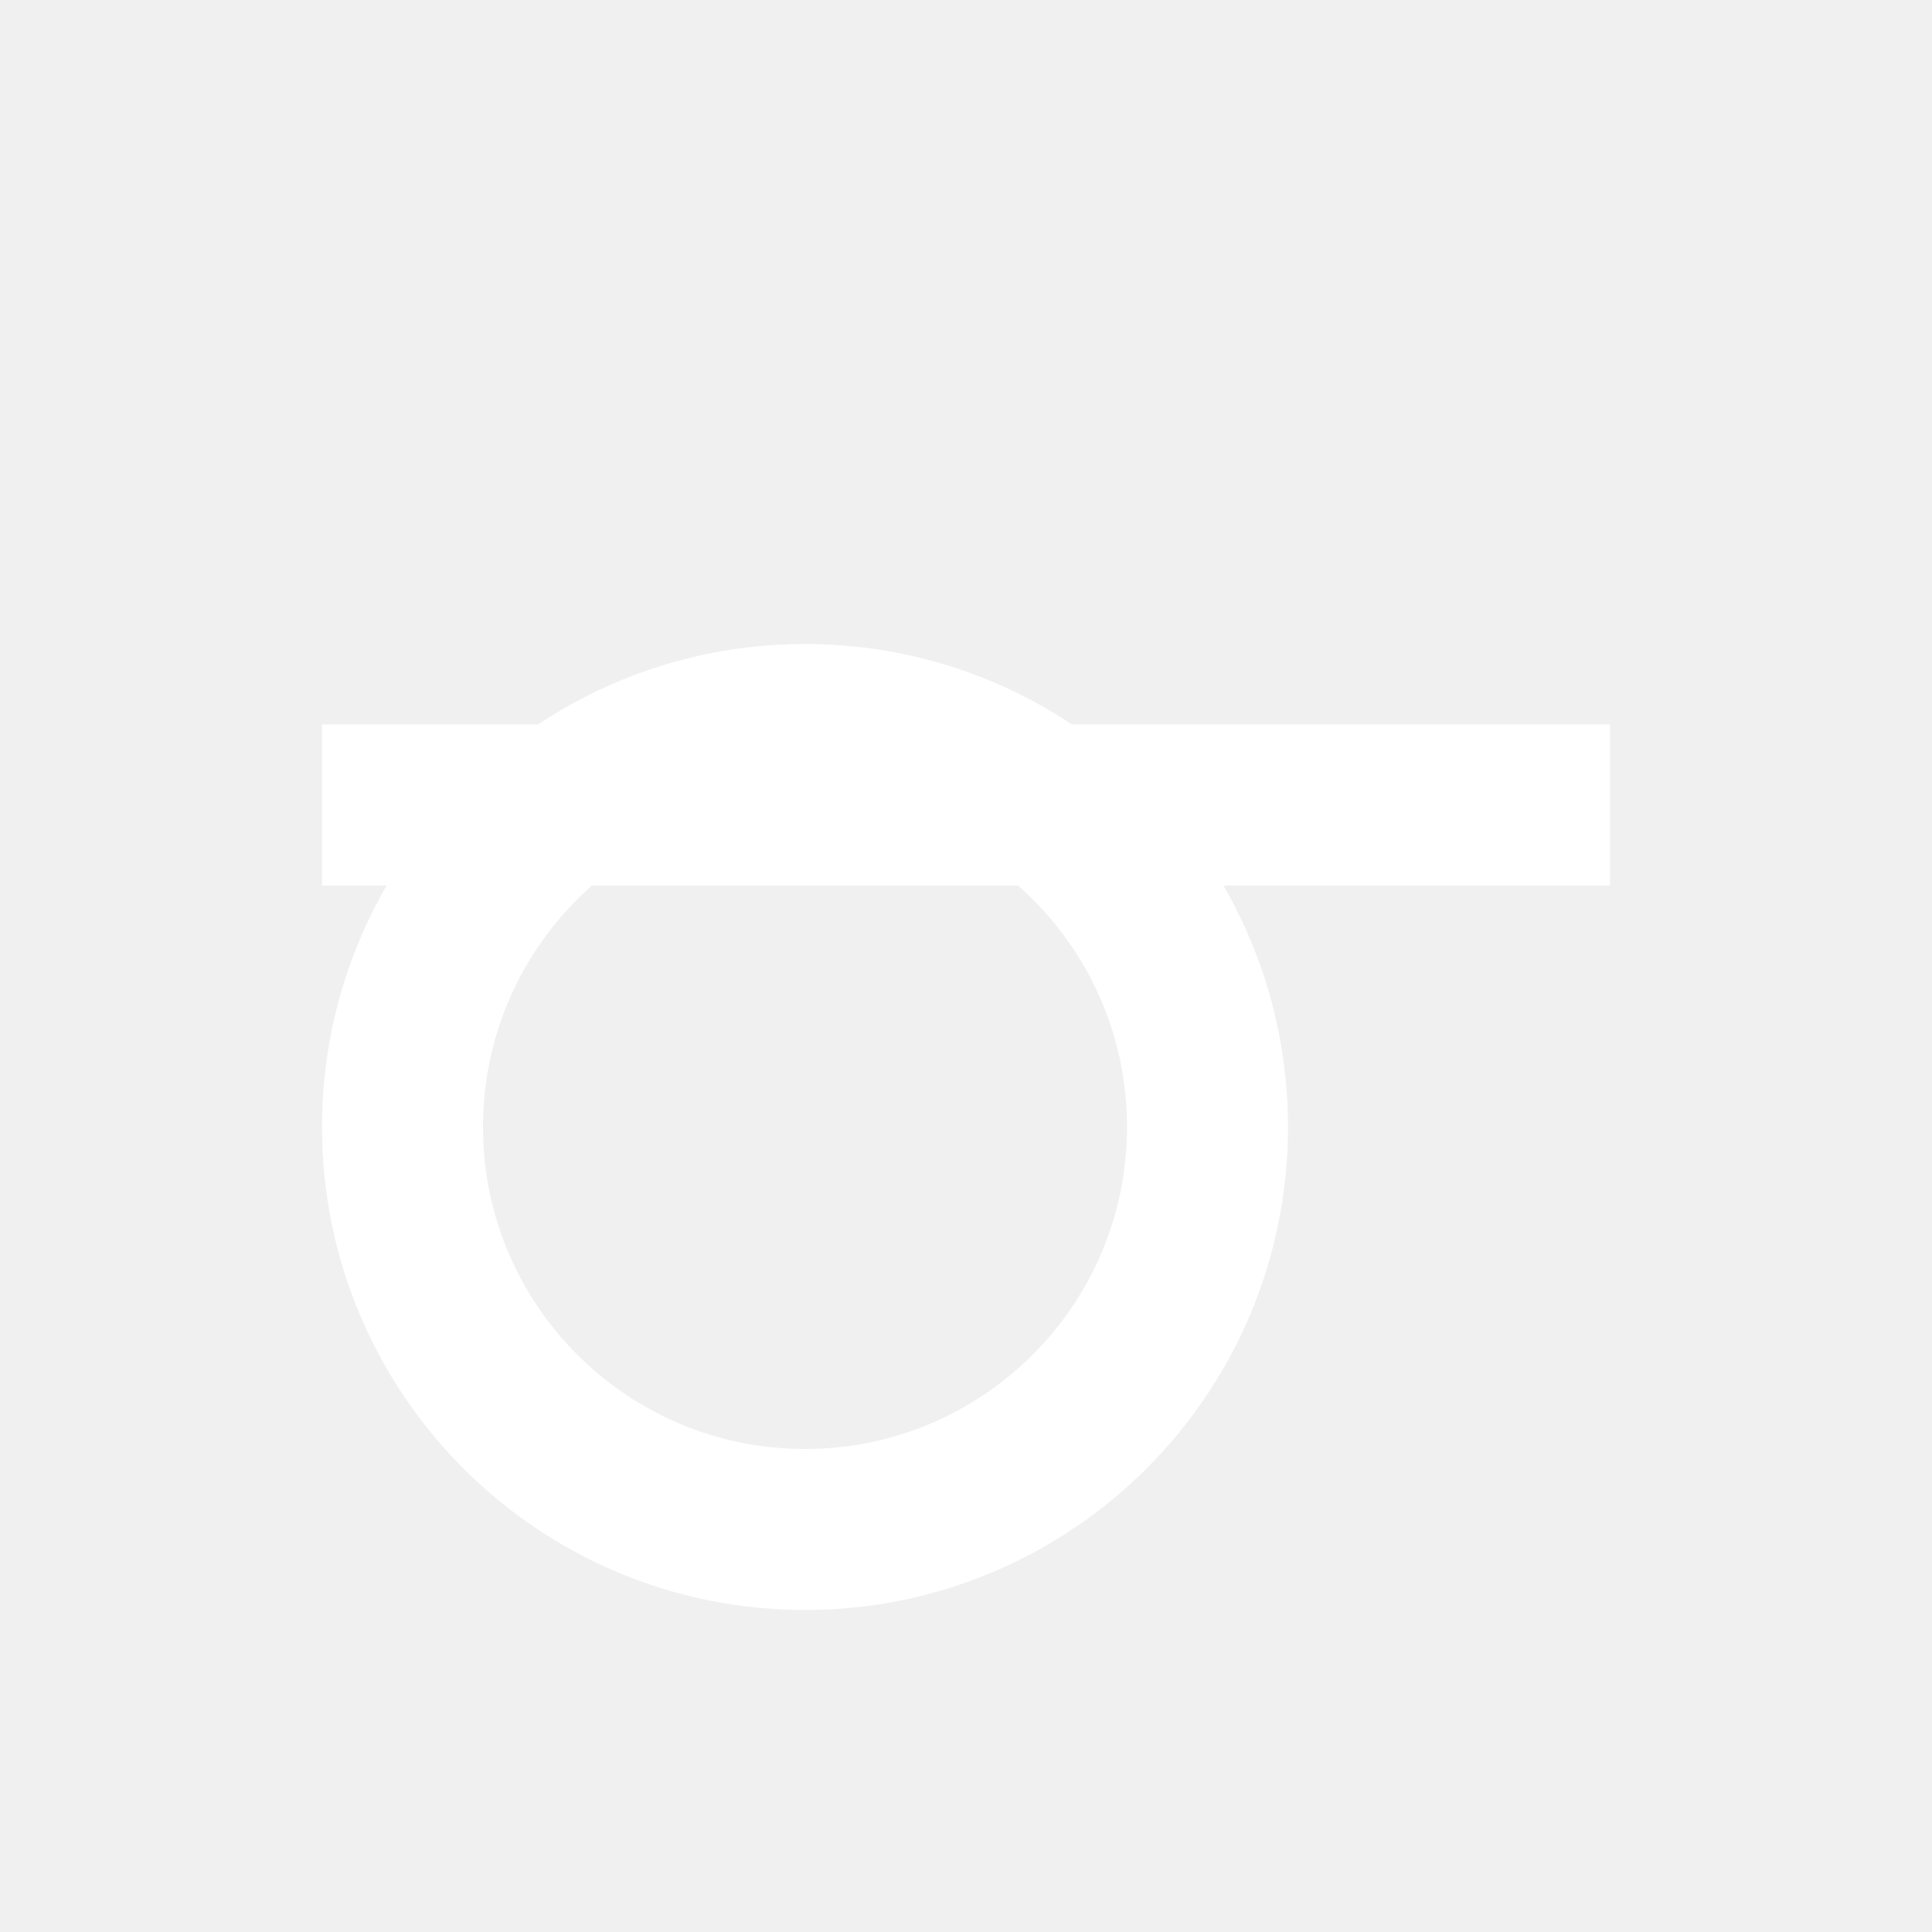
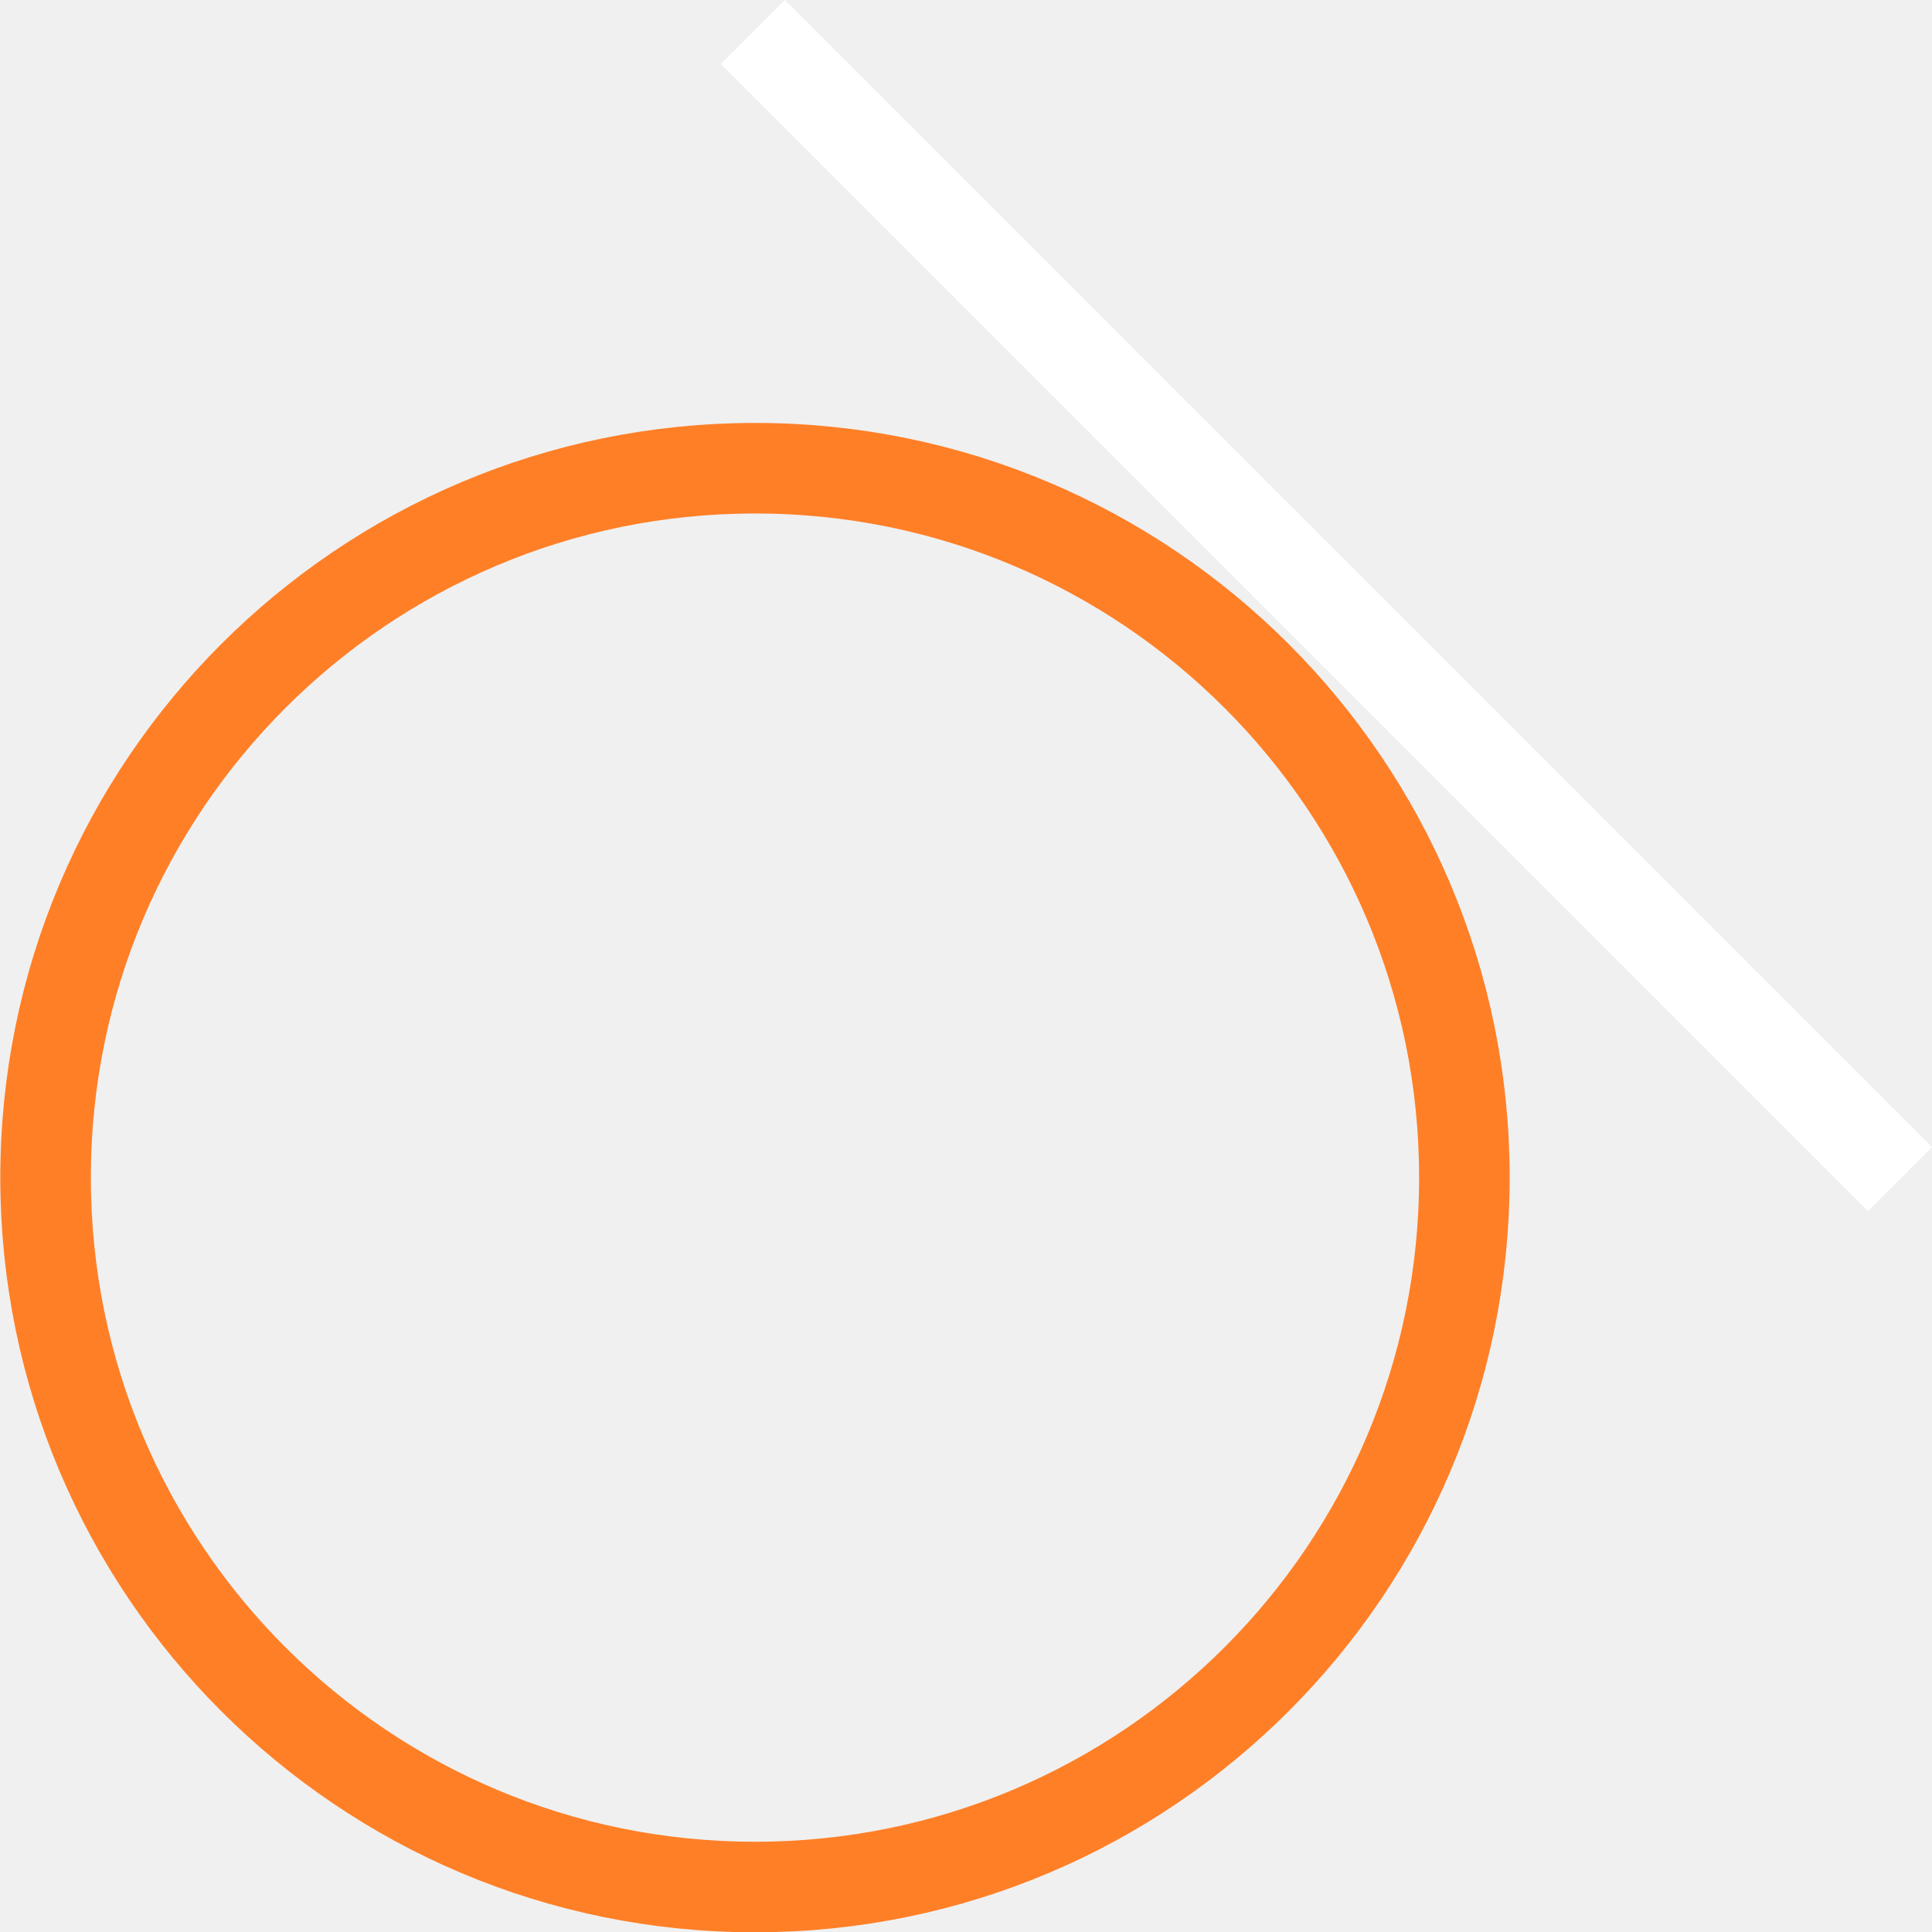
- <svg xmlns="http://www.w3.org/2000/svg" width="24" height="24" fill="none">
-   <circle cx="10" cy="14" r="5" stroke="#FFFFFF" stroke-width="2" />
-   <line x1="4" y1="10" x2="20" y2="10" stroke="#FFFFFF" stroke-width="2" />
+ <svg xmlns="http://www.w3.org/2000/svg" width="32" height="32" viewBox="0 0 32 32" fill="none">
+   <g clip-path="url(#clip0_6_102)">
+     <line x1="31.47" y1="19.53" x2="12.47" y2="0.53" stroke="white" stroke-width="1.5" />
+     <circle cx="12.505" cy="19.505" r="11.75" transform="rotate(-0.0220268 12.5048 19.5048)" stroke="#FF7F27" stroke-width="1.5" />
+   </g>
+   <defs>
+     <clipPath id="clip0_6_102">
+       <rect width="32" height="32" fill="white" />
+     </clipPath>
+   </defs>
</svg>
